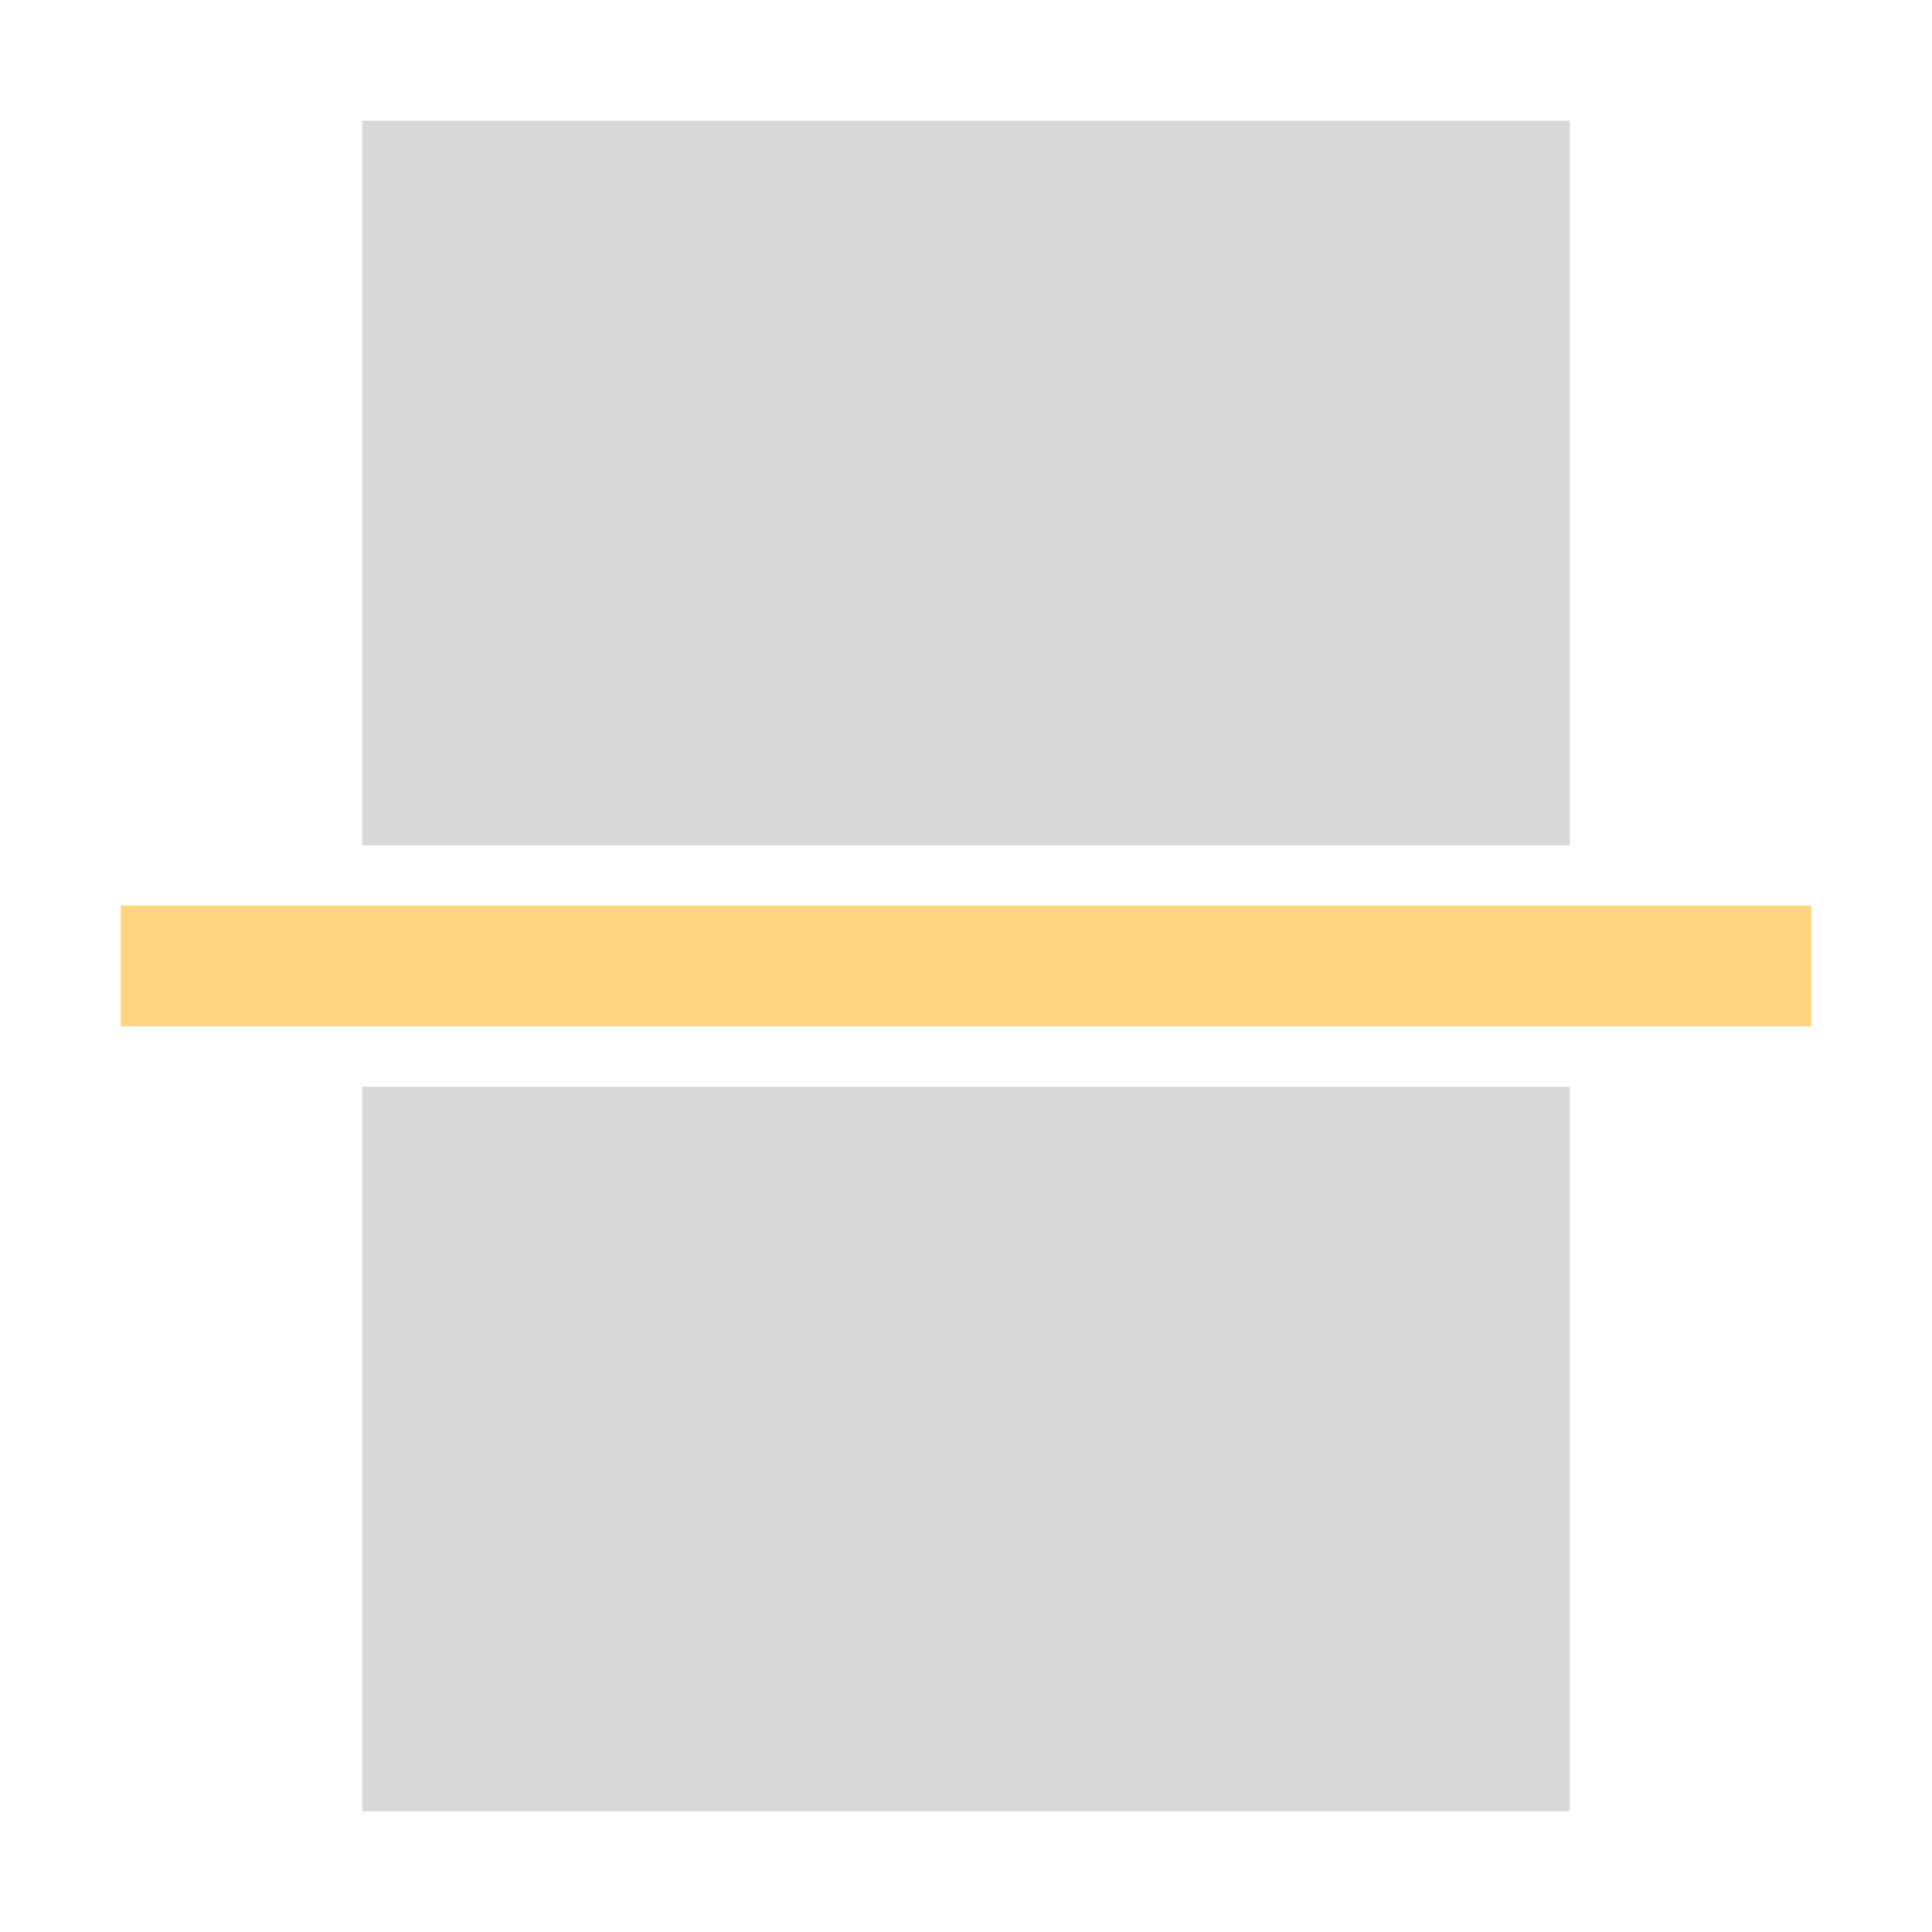
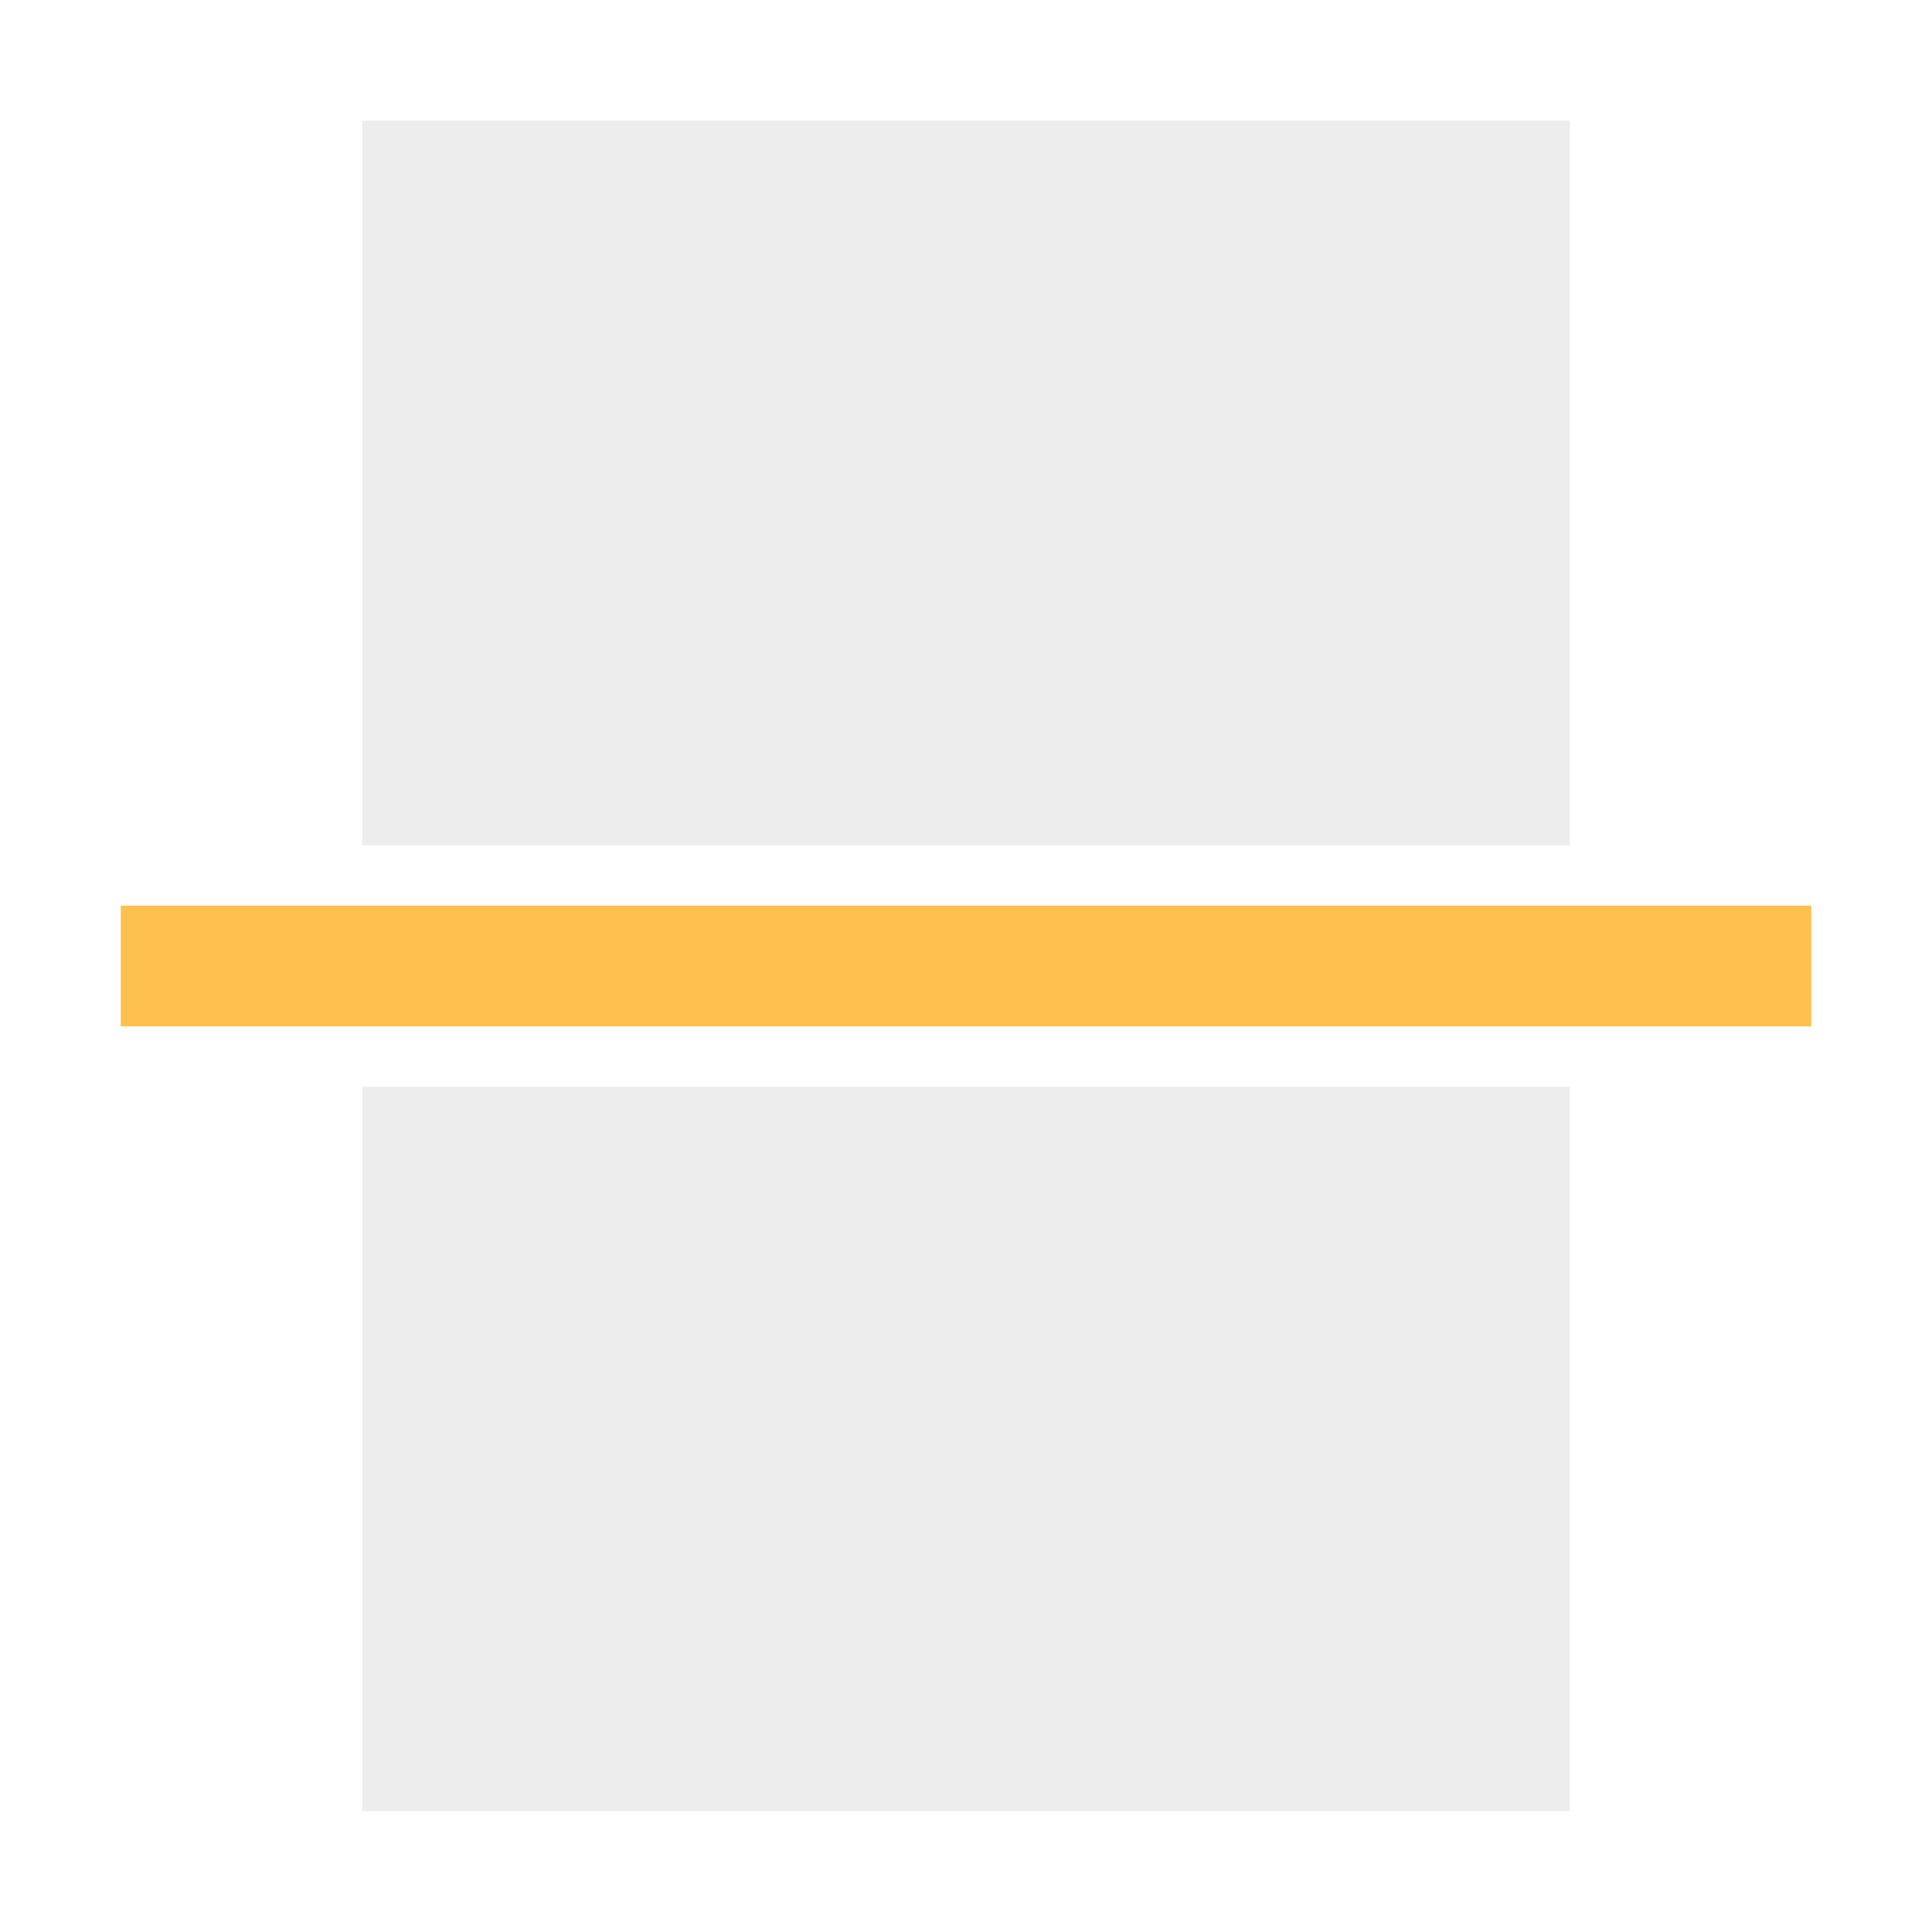
<svg xmlns="http://www.w3.org/2000/svg" viewBox="0 0 32 32">
-   <rect x="6.5" y="2.5" width="19" height="11" fill="#D9D9D9" stroke="#D9D9D9" stroke-width="1" />
-   <rect x="2" y="15" width="28" height="2" fill="#FFD580" />
-   <rect x="6.5" y="18.5" width="19" height="11" fill="#D9D9D9" stroke="#D9D9D9" stroke-width="1" />
+   <rect x="6.5" y="2.5" width="19" height="11" fill="#EDEDED" stroke="#EDEDED" stroke-width="1" />
+   <rect x="2" y="15" width="28" height="2" fill="#FFC14D" />
+   <rect x="6.5" y="18.5" width="19" height="11" fill="#EDEDED" stroke="#EDEDED" stroke-width="1" />
</svg>
